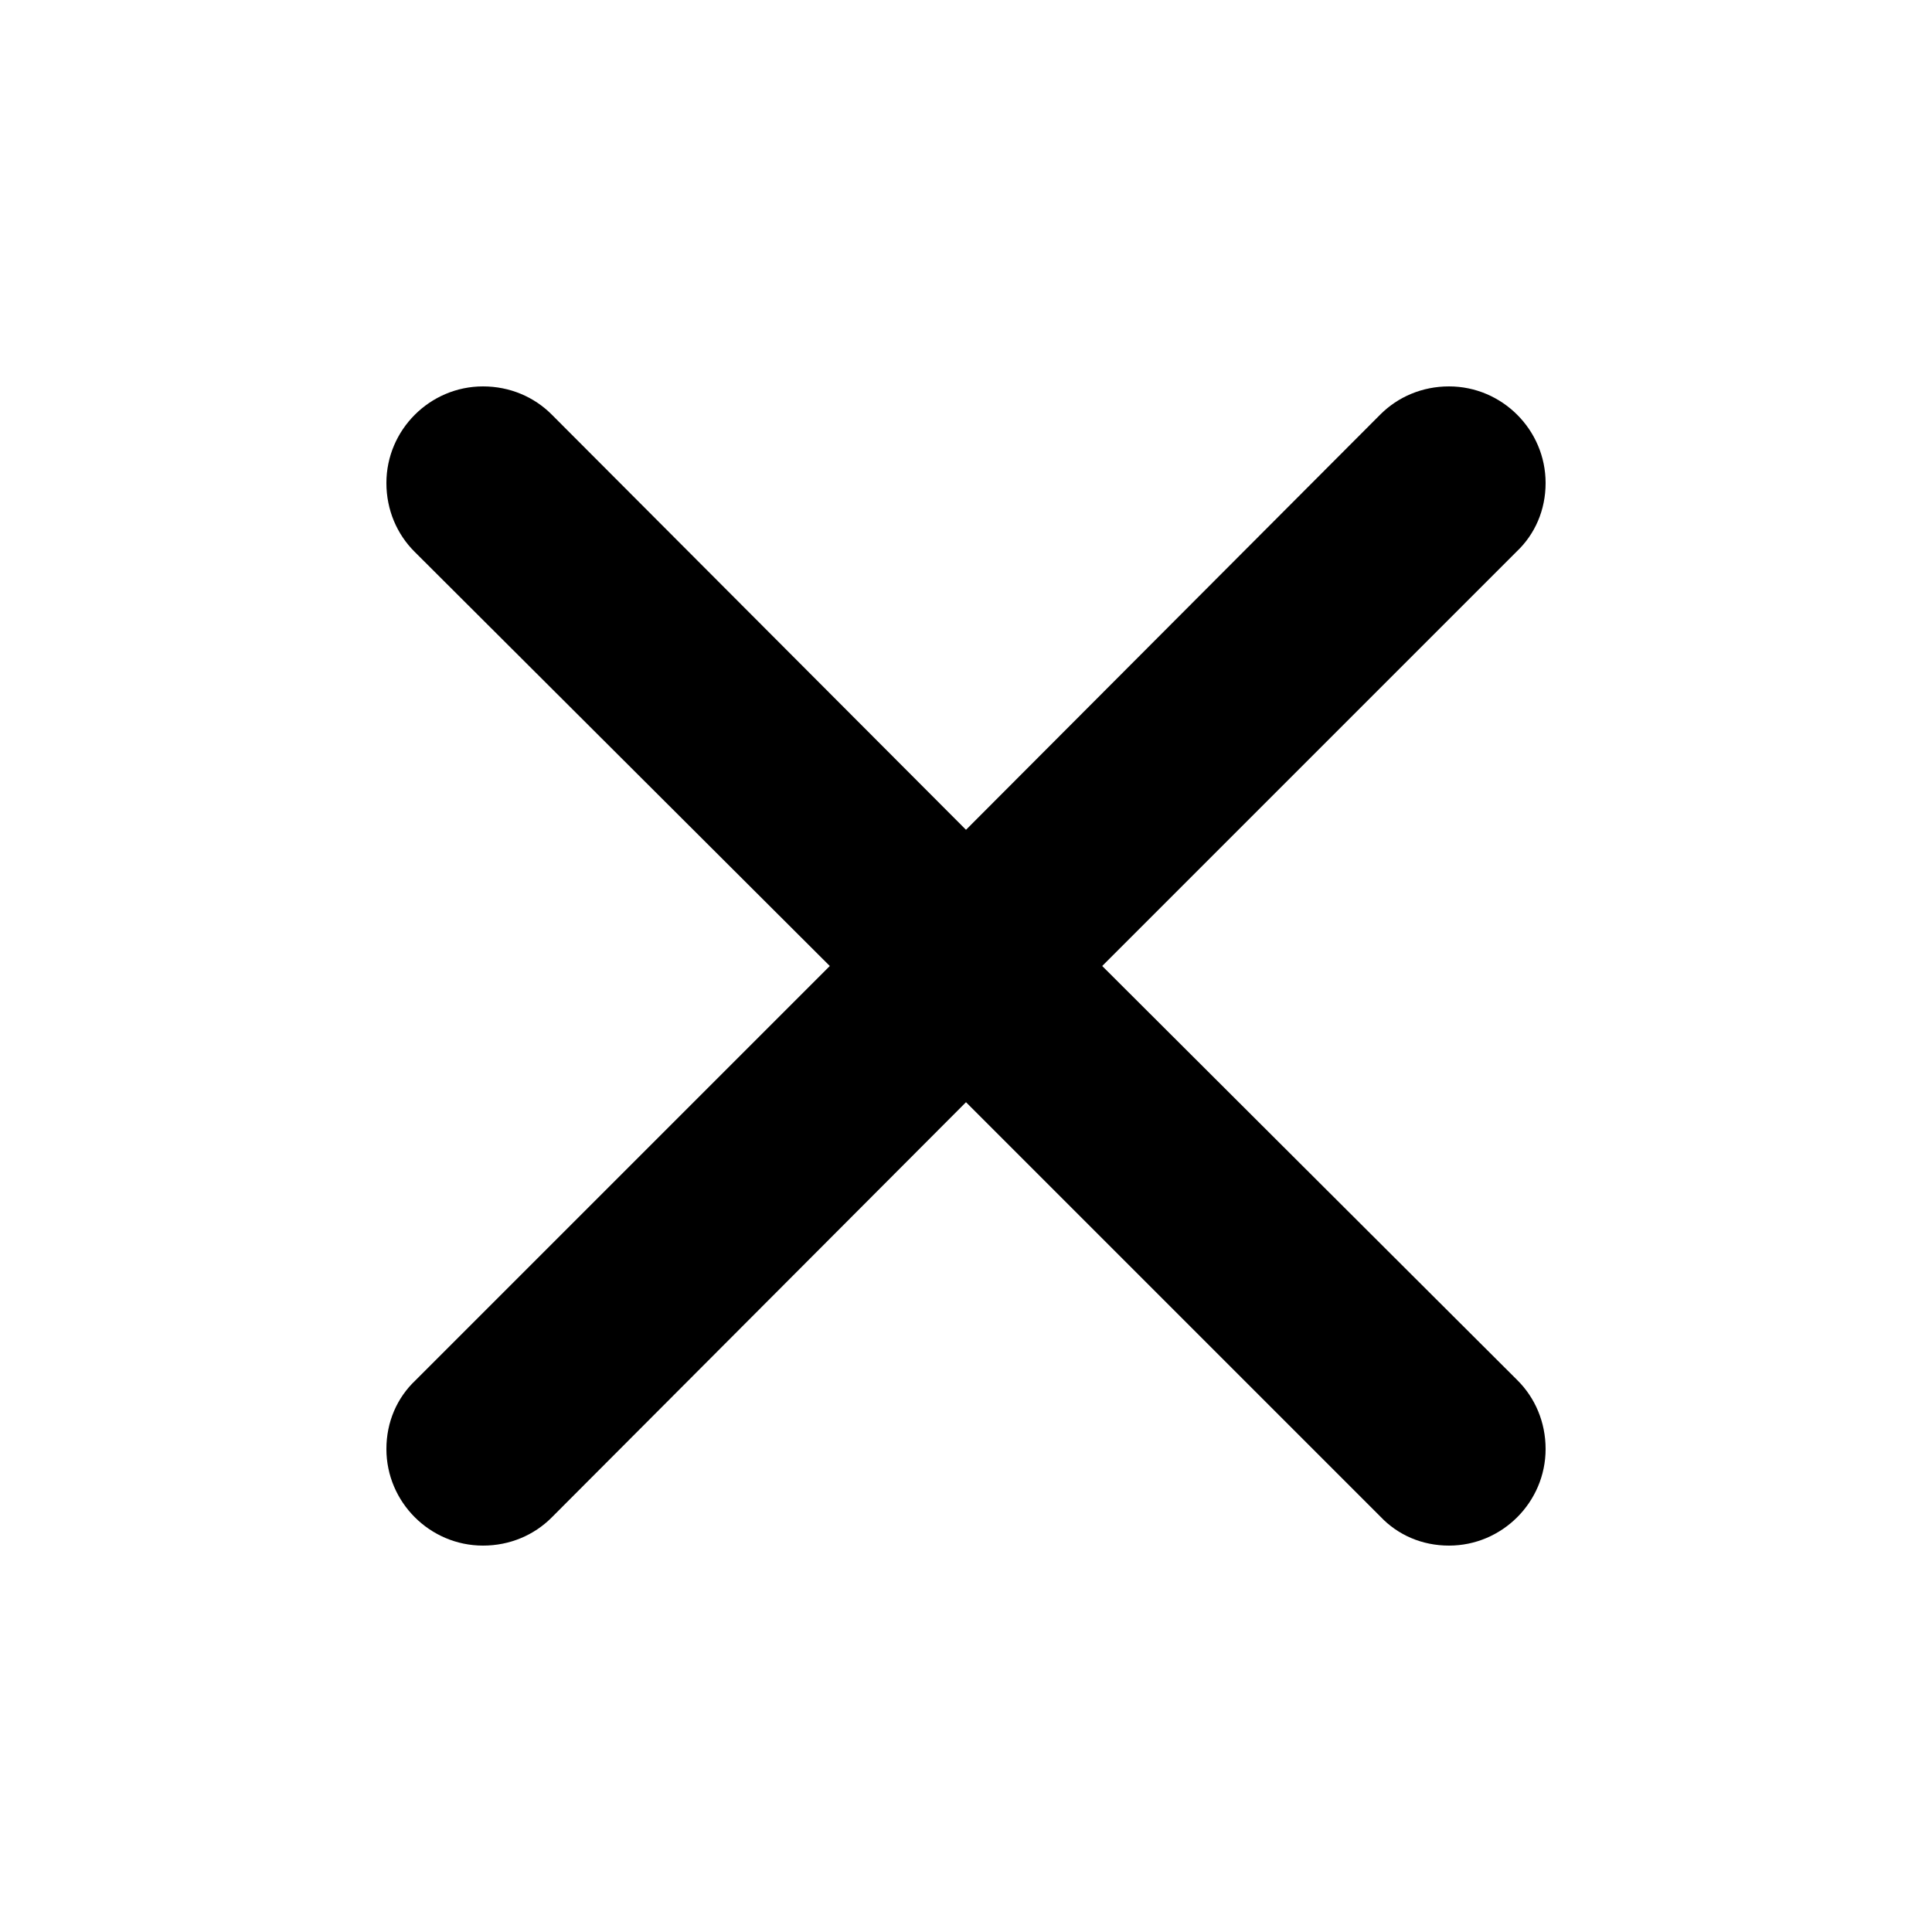
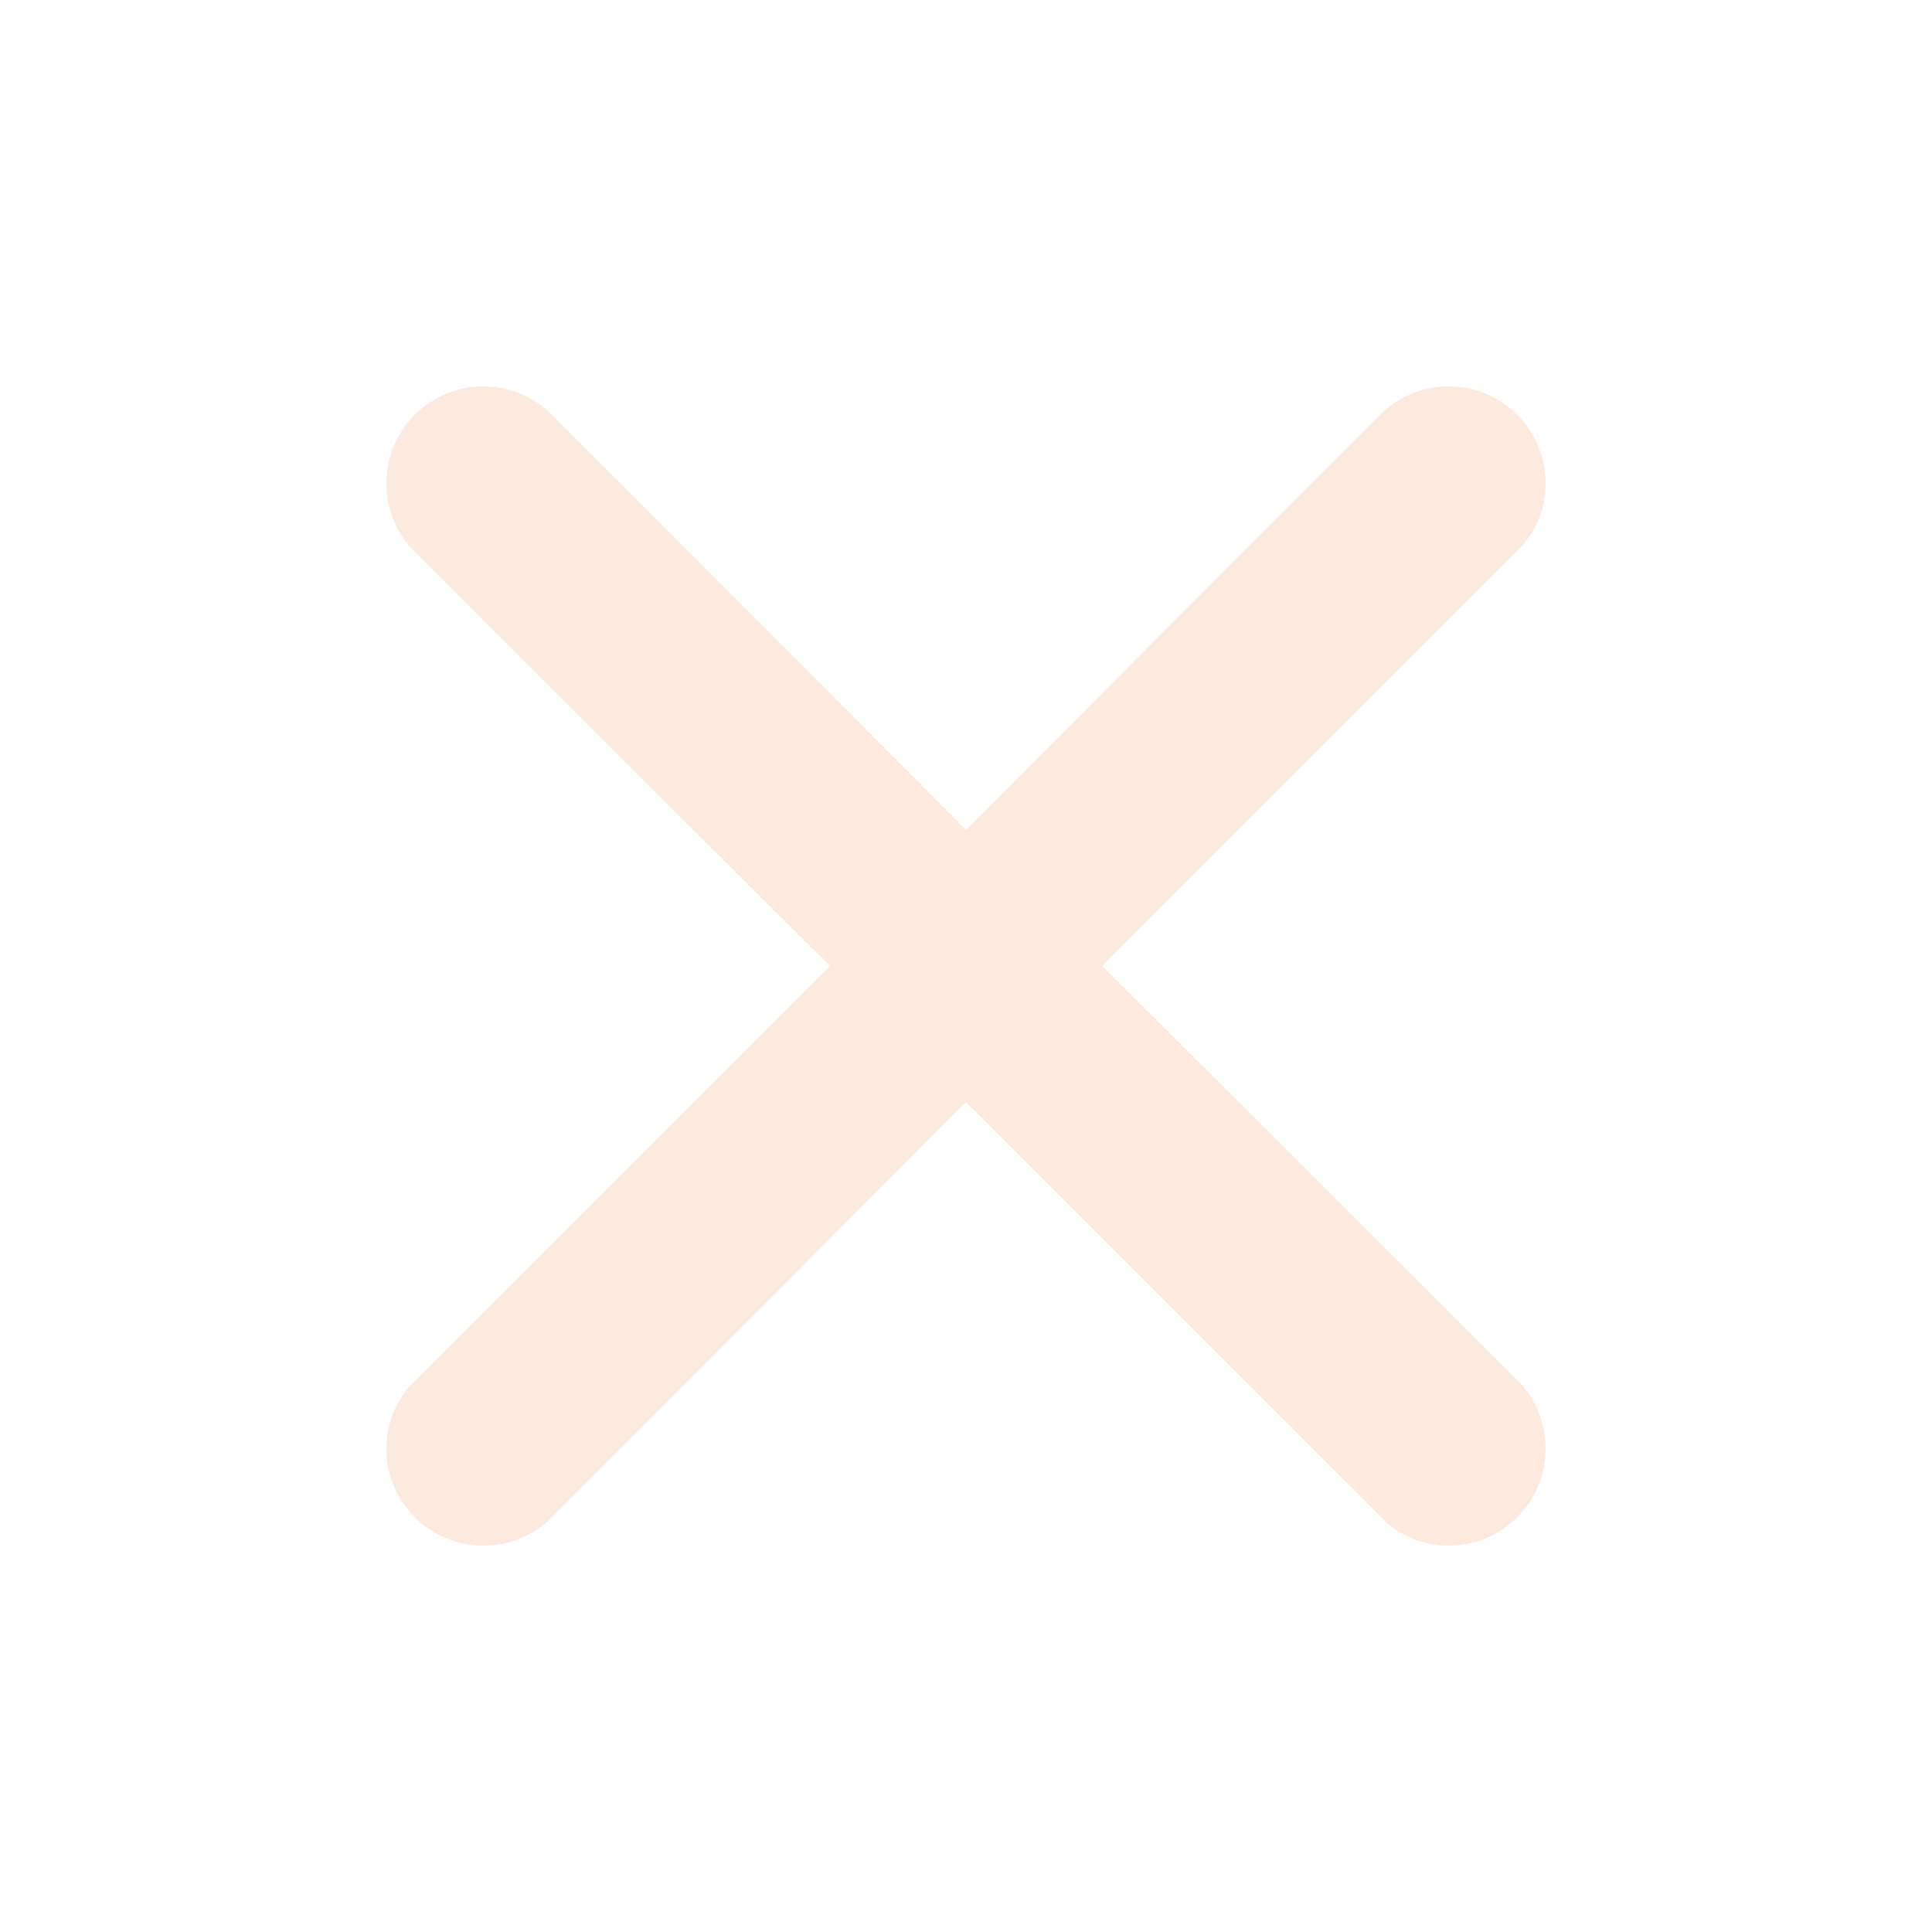
<svg xmlns="http://www.w3.org/2000/svg" version="1.1" id="Layer_1" x="0px" y="0px" viewBox="0 0 20 20" enable-background="new 0 0 20 20" xml:space="preserve">
  <g id="cross_mark_6_">
    <g>
-       <path fill-rule="evenodd" fill="black" clip-rule="evenodd" d="M11.41,10l4.29-4.29C15.89,5.53,16,5.28,16,5c0-0.55-0.45-1-1-1    c-0.28,0-0.53,0.11-0.71,0.29L10,8.59L5.71,4.29C5.53,4.11,5.28,4,5,4C4.45,4,4,4.45,4,5c0,0.28,0.11,0.53,0.29,0.71L8.59,10    l-4.29,4.29C4.11,14.47,4,14.72,4,15c0,0.55,0.45,1,1,1c0.28,0,0.53-0.11,0.71-0.29L10,11.41l4.29,4.29    C14.47,15.89,14.72,16,15,16c0.55,0,1-0.45,1-1c0-0.28-0.11-0.53-0.29-0.71L11.41,10z" />
+       <path fill-rule="evenodd" fill="#fceade" clip-rule="evenodd" d="M11.41,10l4.29-4.29C15.89,5.53,16,5.28,16,5c0-0.55-0.45-1-1-1    c-0.28,0-0.53,0.11-0.71,0.29L10,8.59L5.71,4.29C5.53,4.11,5.28,4,5,4C4.45,4,4,4.45,4,5c0,0.28,0.11,0.53,0.29,0.71L8.59,10    l-4.29,4.29C4.11,14.47,4,14.72,4,15c0,0.55,0.45,1,1,1c0.28,0,0.53-0.11,0.71-0.29L10,11.41l4.29,4.29    C14.47,15.89,14.72,16,15,16c0.55,0,1-0.45,1-1c0-0.28-0.11-0.53-0.29-0.71L11.41,10z" />
    </g>
  </g>
</svg>
